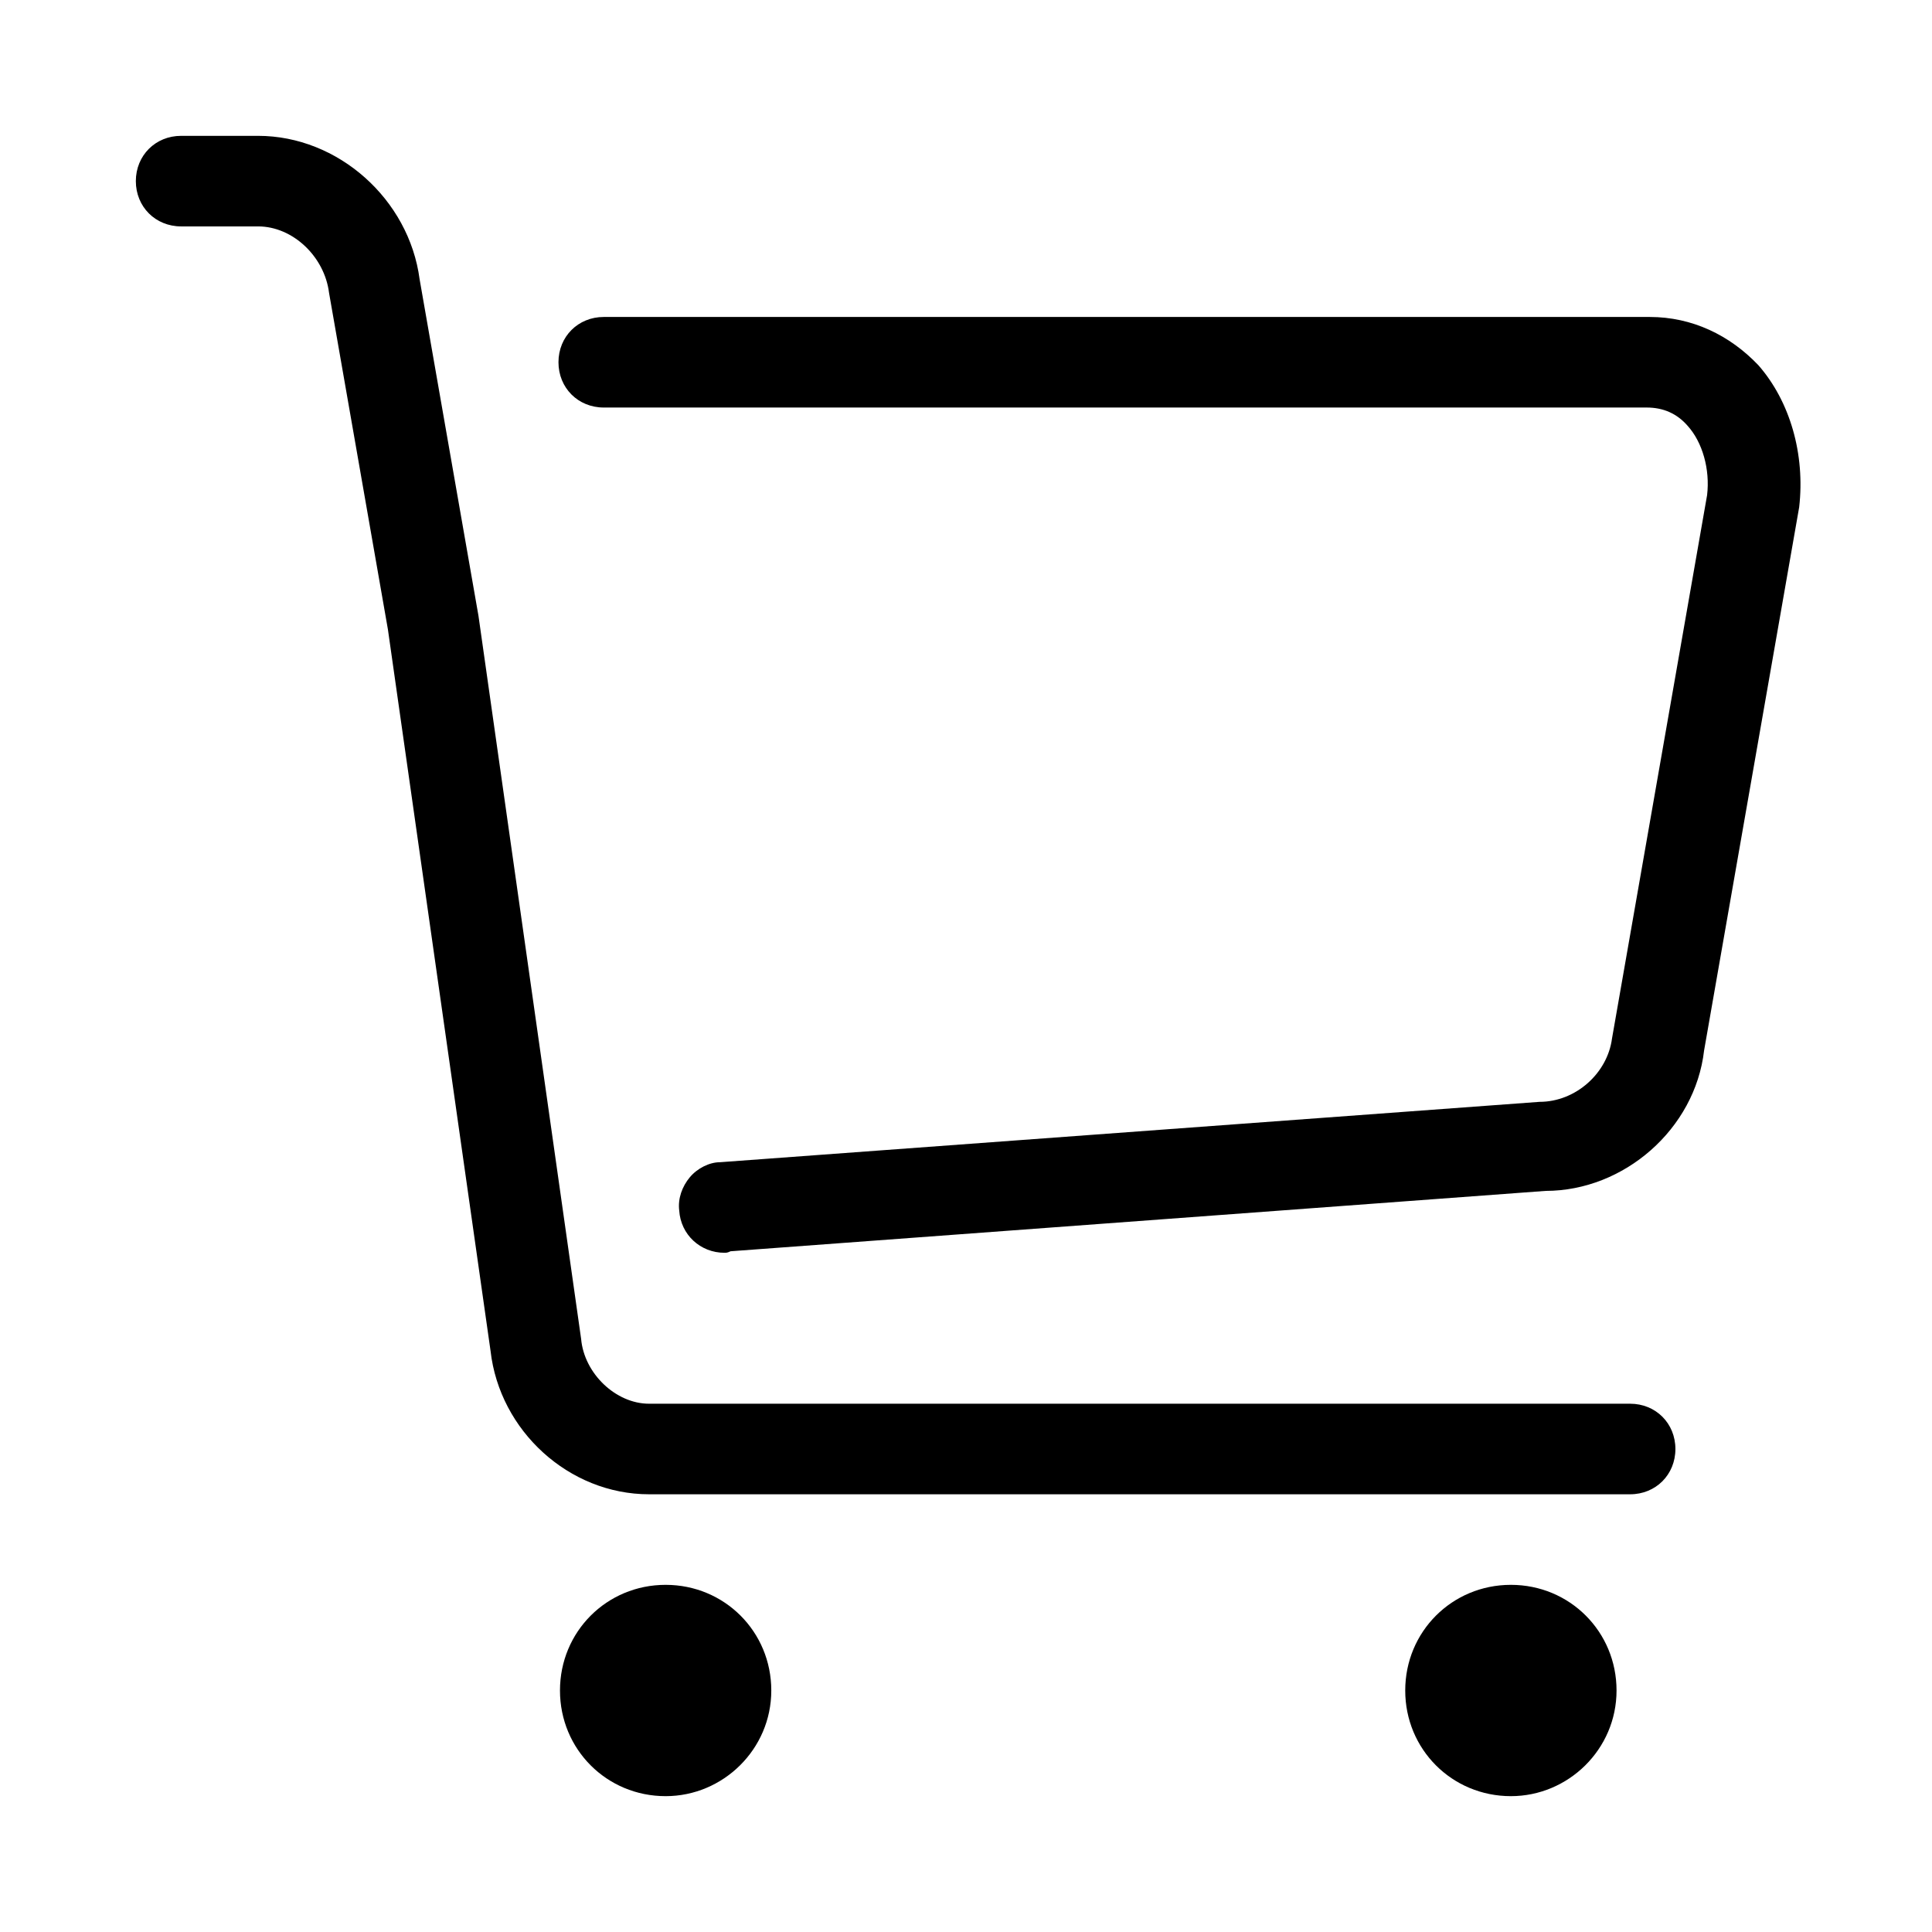
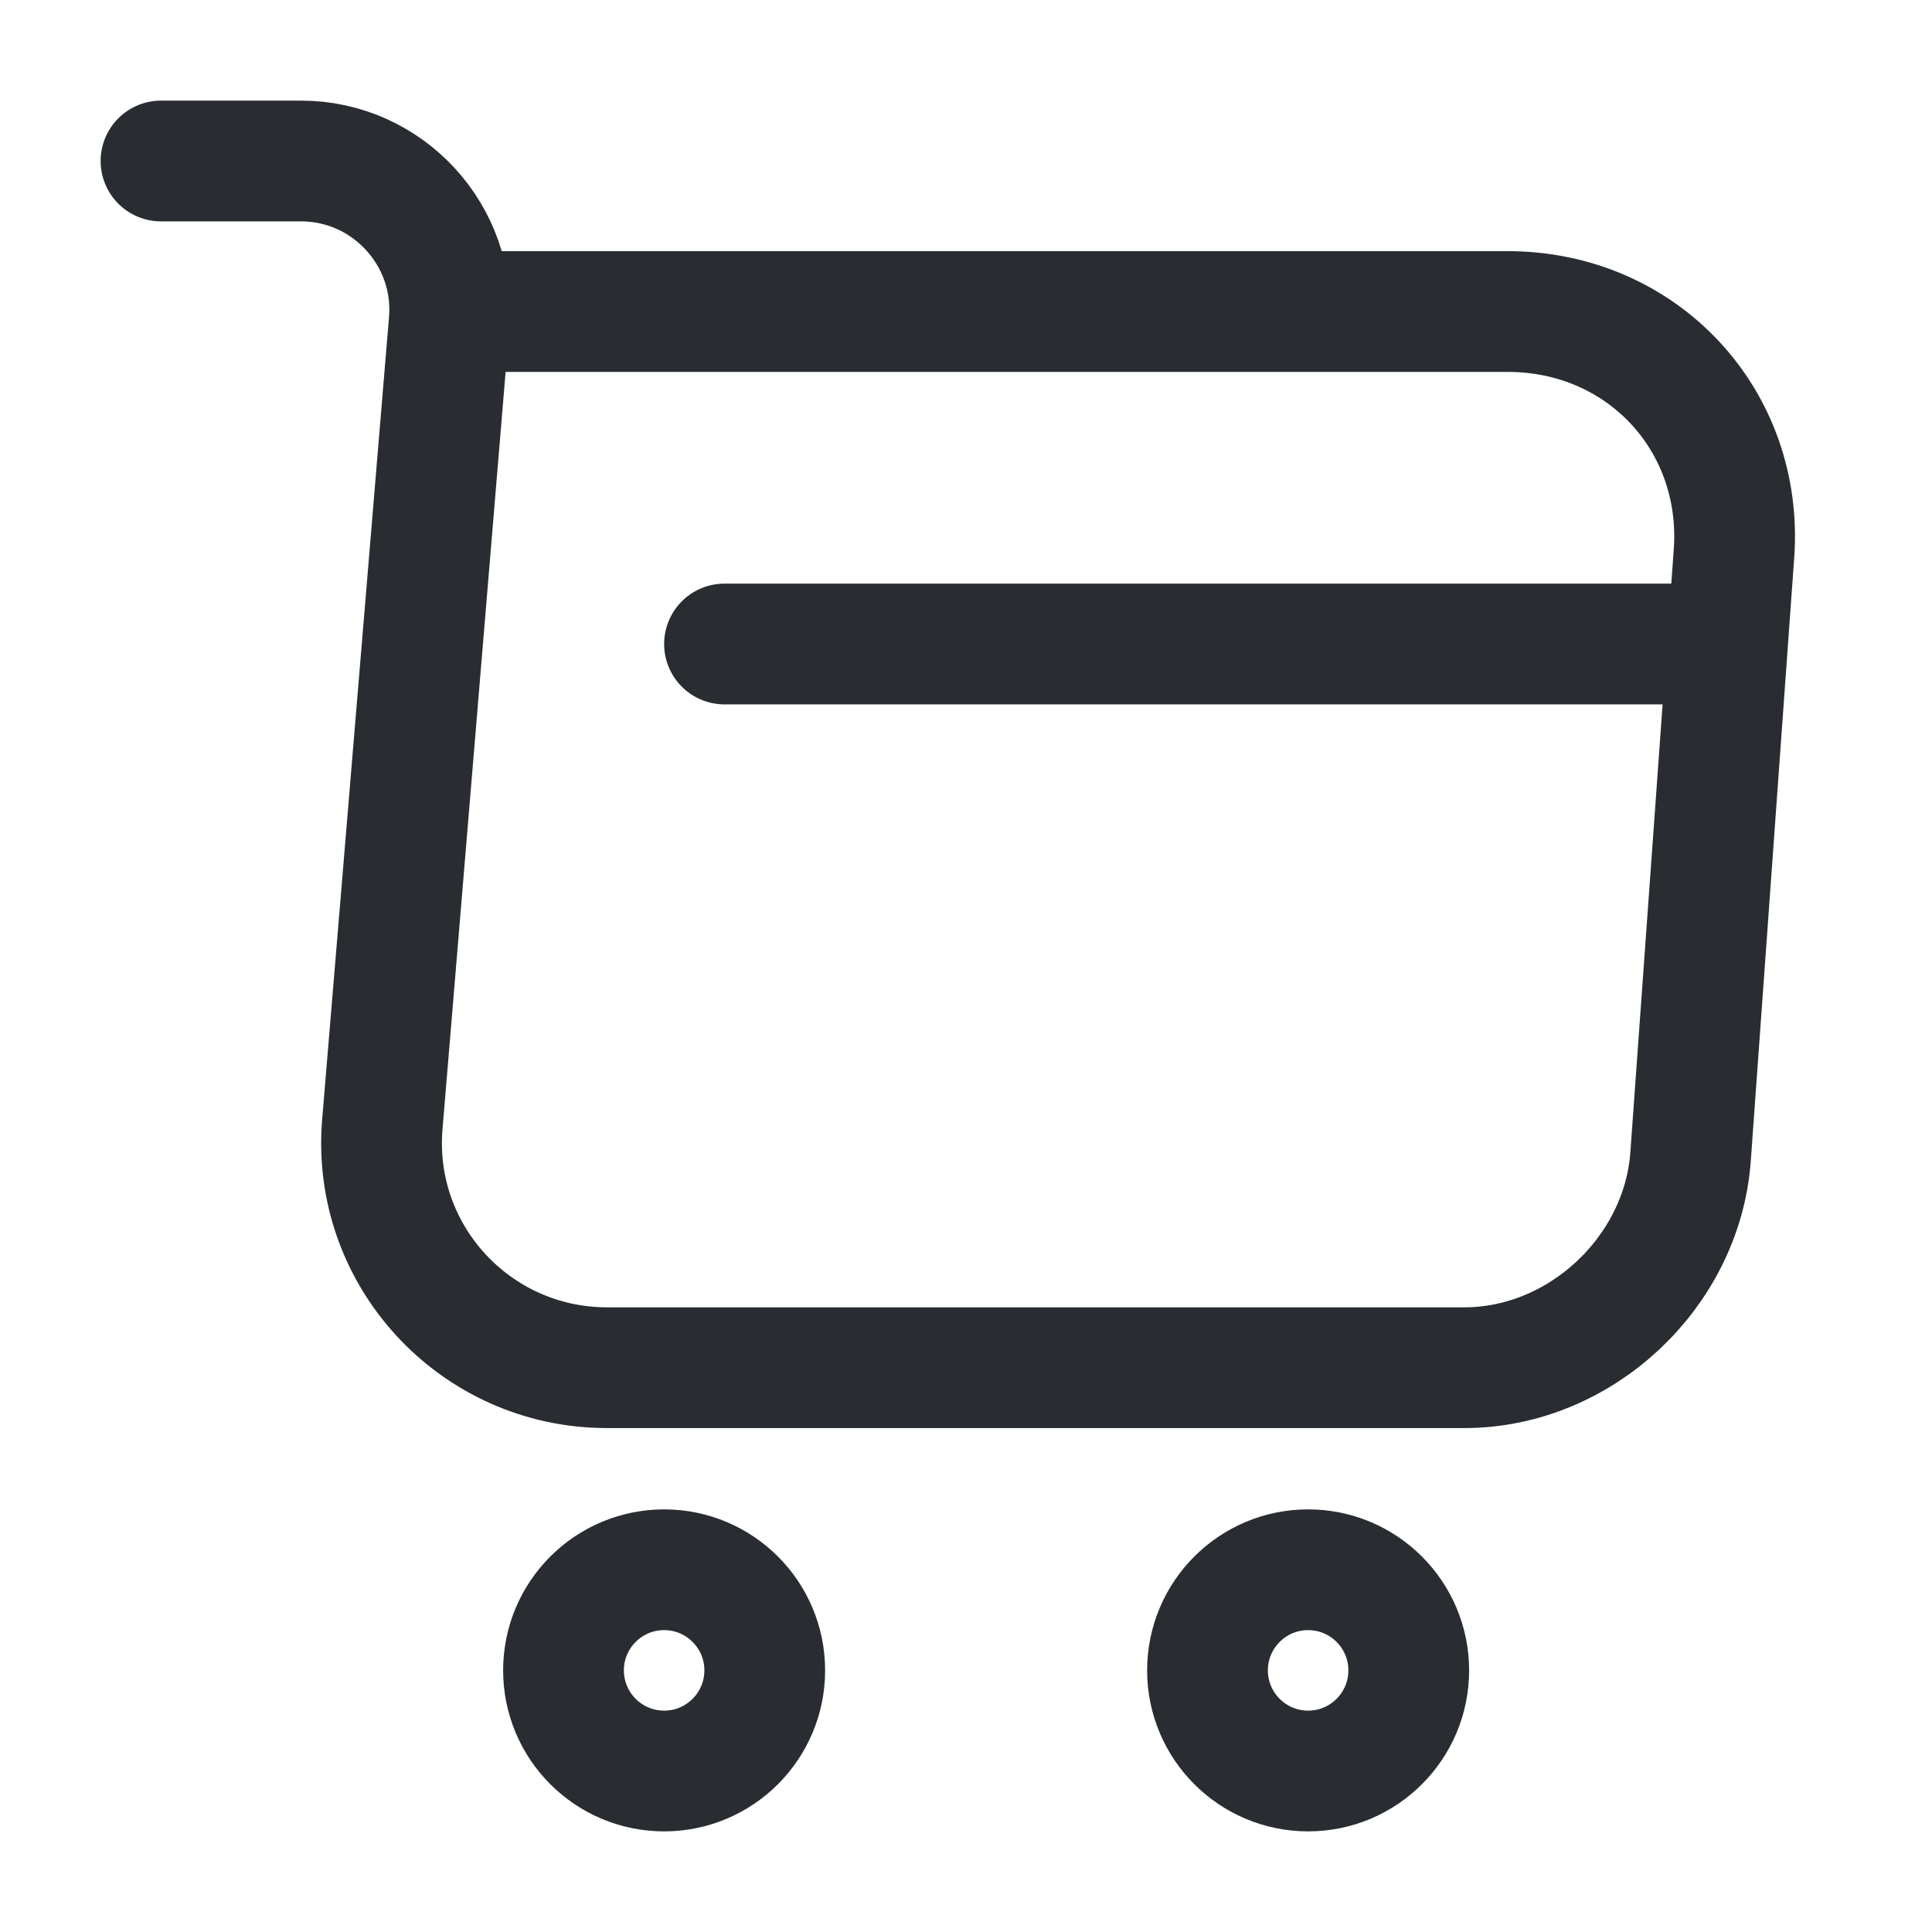
- <svg xmlns="http://www.w3.org/2000/svg" width="800px" height="800px" viewBox="0 0 1024 1024" fill="#000000" class="icon" version="1.1">
-   <path d="M800.8 952c-31.2 0-56-24.8-56-56s24.8-56 56-56 56 24.8 56 56-25.6 56-56 56z m-448 0c-31.2 0-56-24.8-56-56s24.8-56 56-56 56 24.8 56 56-25.6 56-56 56zM344 792c-42.4 0-79.2-33.6-84-76l-54.4-382.4-31.2-178.4c-2.4-19.2-19.2-35.2-37.6-35.2H96c-13.6 0-24-10.4-24-24s10.4-24 24-24h40.8c42.4 0 80 33.6 85.6 76l31.2 178.4 54.4 383.2C309.6 728 326.4 744 344 744h520c13.6 0 24 10.4 24 24s-10.4 24-24 24H344z m40-128c-12.8 0-23.2-9.6-24-22.4-0.8-6.4 1.6-12.8 5.6-17.6s10.4-8 16-8l434.4-32c19.2 0 36-15.2 38.4-33.6l50.4-288c1.6-13.6-2.4-28-10.4-36.8-5.6-6.4-12.8-9.6-21.6-9.6H320c-13.6 0-24-10.4-24-24s10.4-24 24-24h554.4c22.4 0 42.4 9.6 57.6 25.6 16.8 19.2 24.8 47.2 21.6 75.2l-50.4 288c-4.8 41.6-42.4 74.4-84 74.4l-432 32c-1.6 0.8-2.4 0.8-3.2 0.8z" fill="" />
+ <svg xmlns="http://www.w3.org/2000/svg" width="800px" height="800px" viewBox="0 0 24 24" fill="none">
+   <path d="M2 2H3.74C4.82 2 5.67 2.93 5.58 4L4.75 13.96C4.61 15.59 5.9 16.99 7.54 16.99H18.19C19.63 16.99 20.89 15.81 21 14.38L21.54 6.88C21.66 5.22 20.4 3.87 18.73 3.87H5.82" stroke="#292D32" stroke-width="1.5" stroke-miterlimit="10" stroke-linecap="round" stroke-linejoin="round" />
+   <path d="M16.25 22C16.94 22 17.5 21.44 17.5 20.75C17.5 20.06 16.94 19.5 16.25 19.5C15.56 19.5 15 20.06 15 20.75C15 21.44 15.56 22 16.25 22Z" stroke="#292D32" stroke-width="1.5" stroke-miterlimit="10" stroke-linecap="round" stroke-linejoin="round" />
+   <path d="M8.25 22C8.94 22 9.5 21.44 9.5 20.75C9.5 20.06 8.94 19.5 8.25 19.5C7.56 19.5 7 20.06 7 20.75C7 21.44 7.56 22 8.25 22Z" stroke="#292D32" stroke-width="1.5" stroke-miterlimit="10" stroke-linecap="round" stroke-linejoin="round" />
+   <path d="M9 8H21" stroke="#292D32" stroke-width="1.5" stroke-miterlimit="10" stroke-linecap="round" stroke-linejoin="round" />
</svg>
